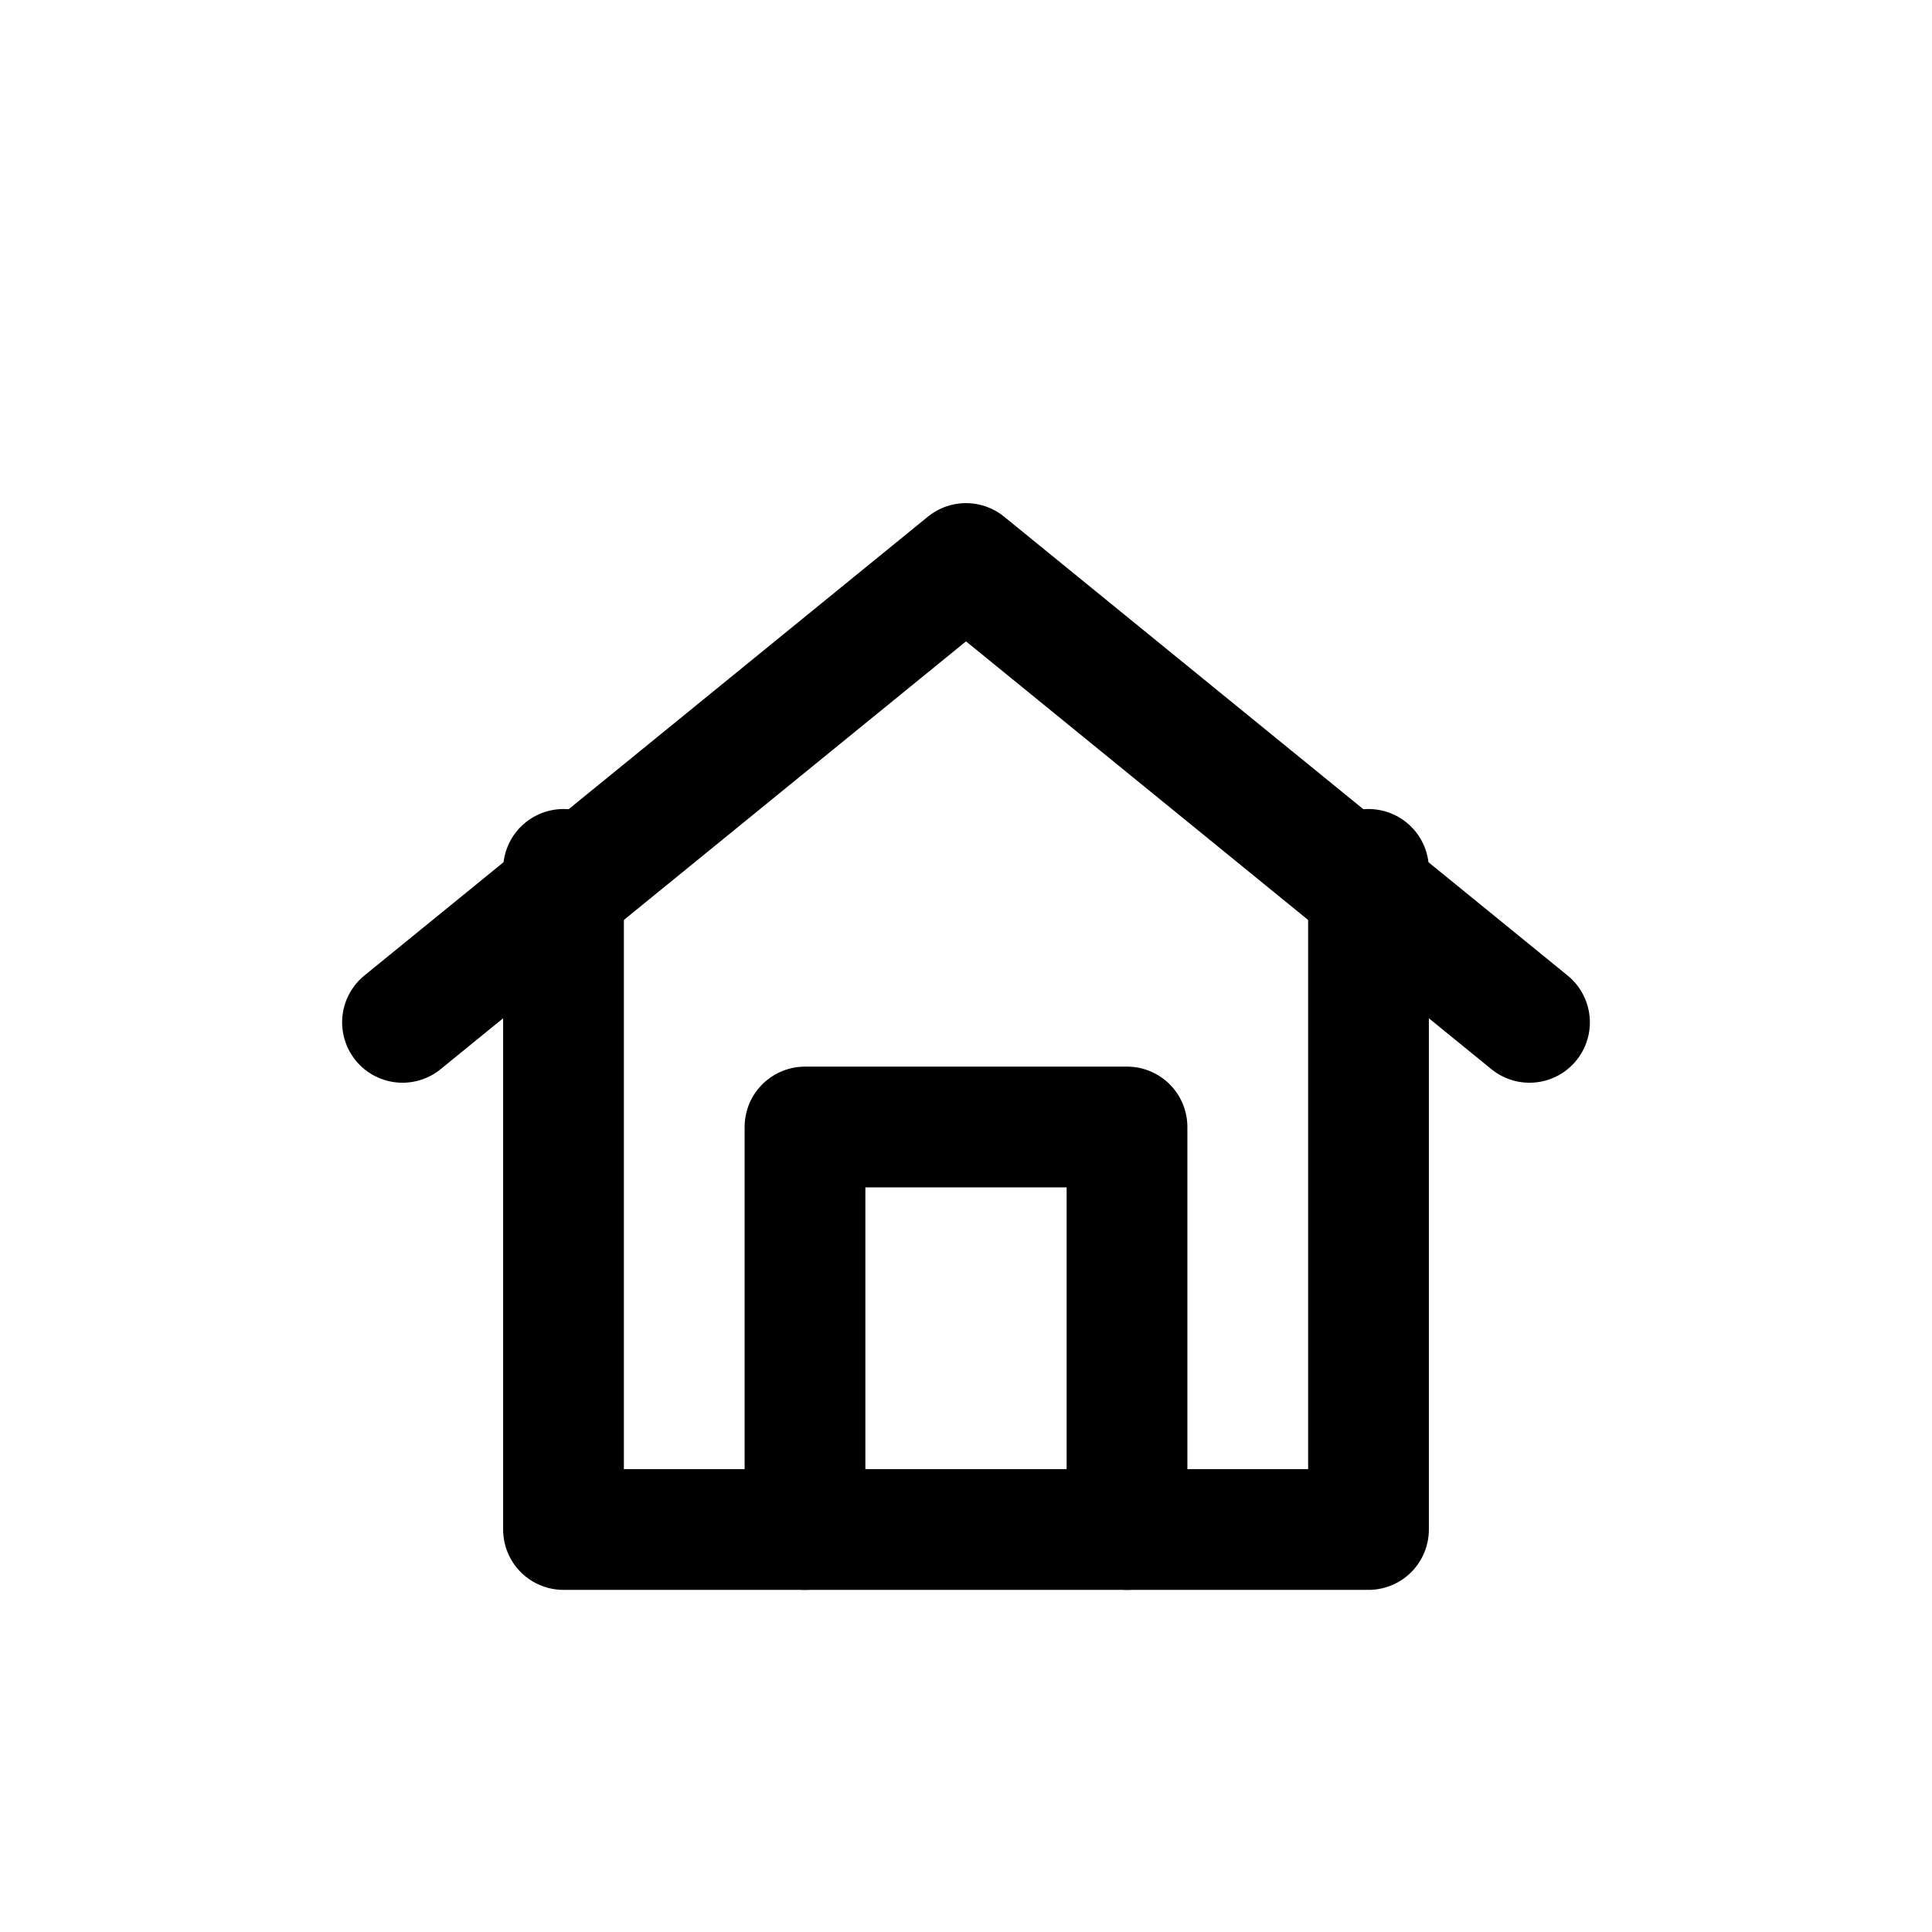
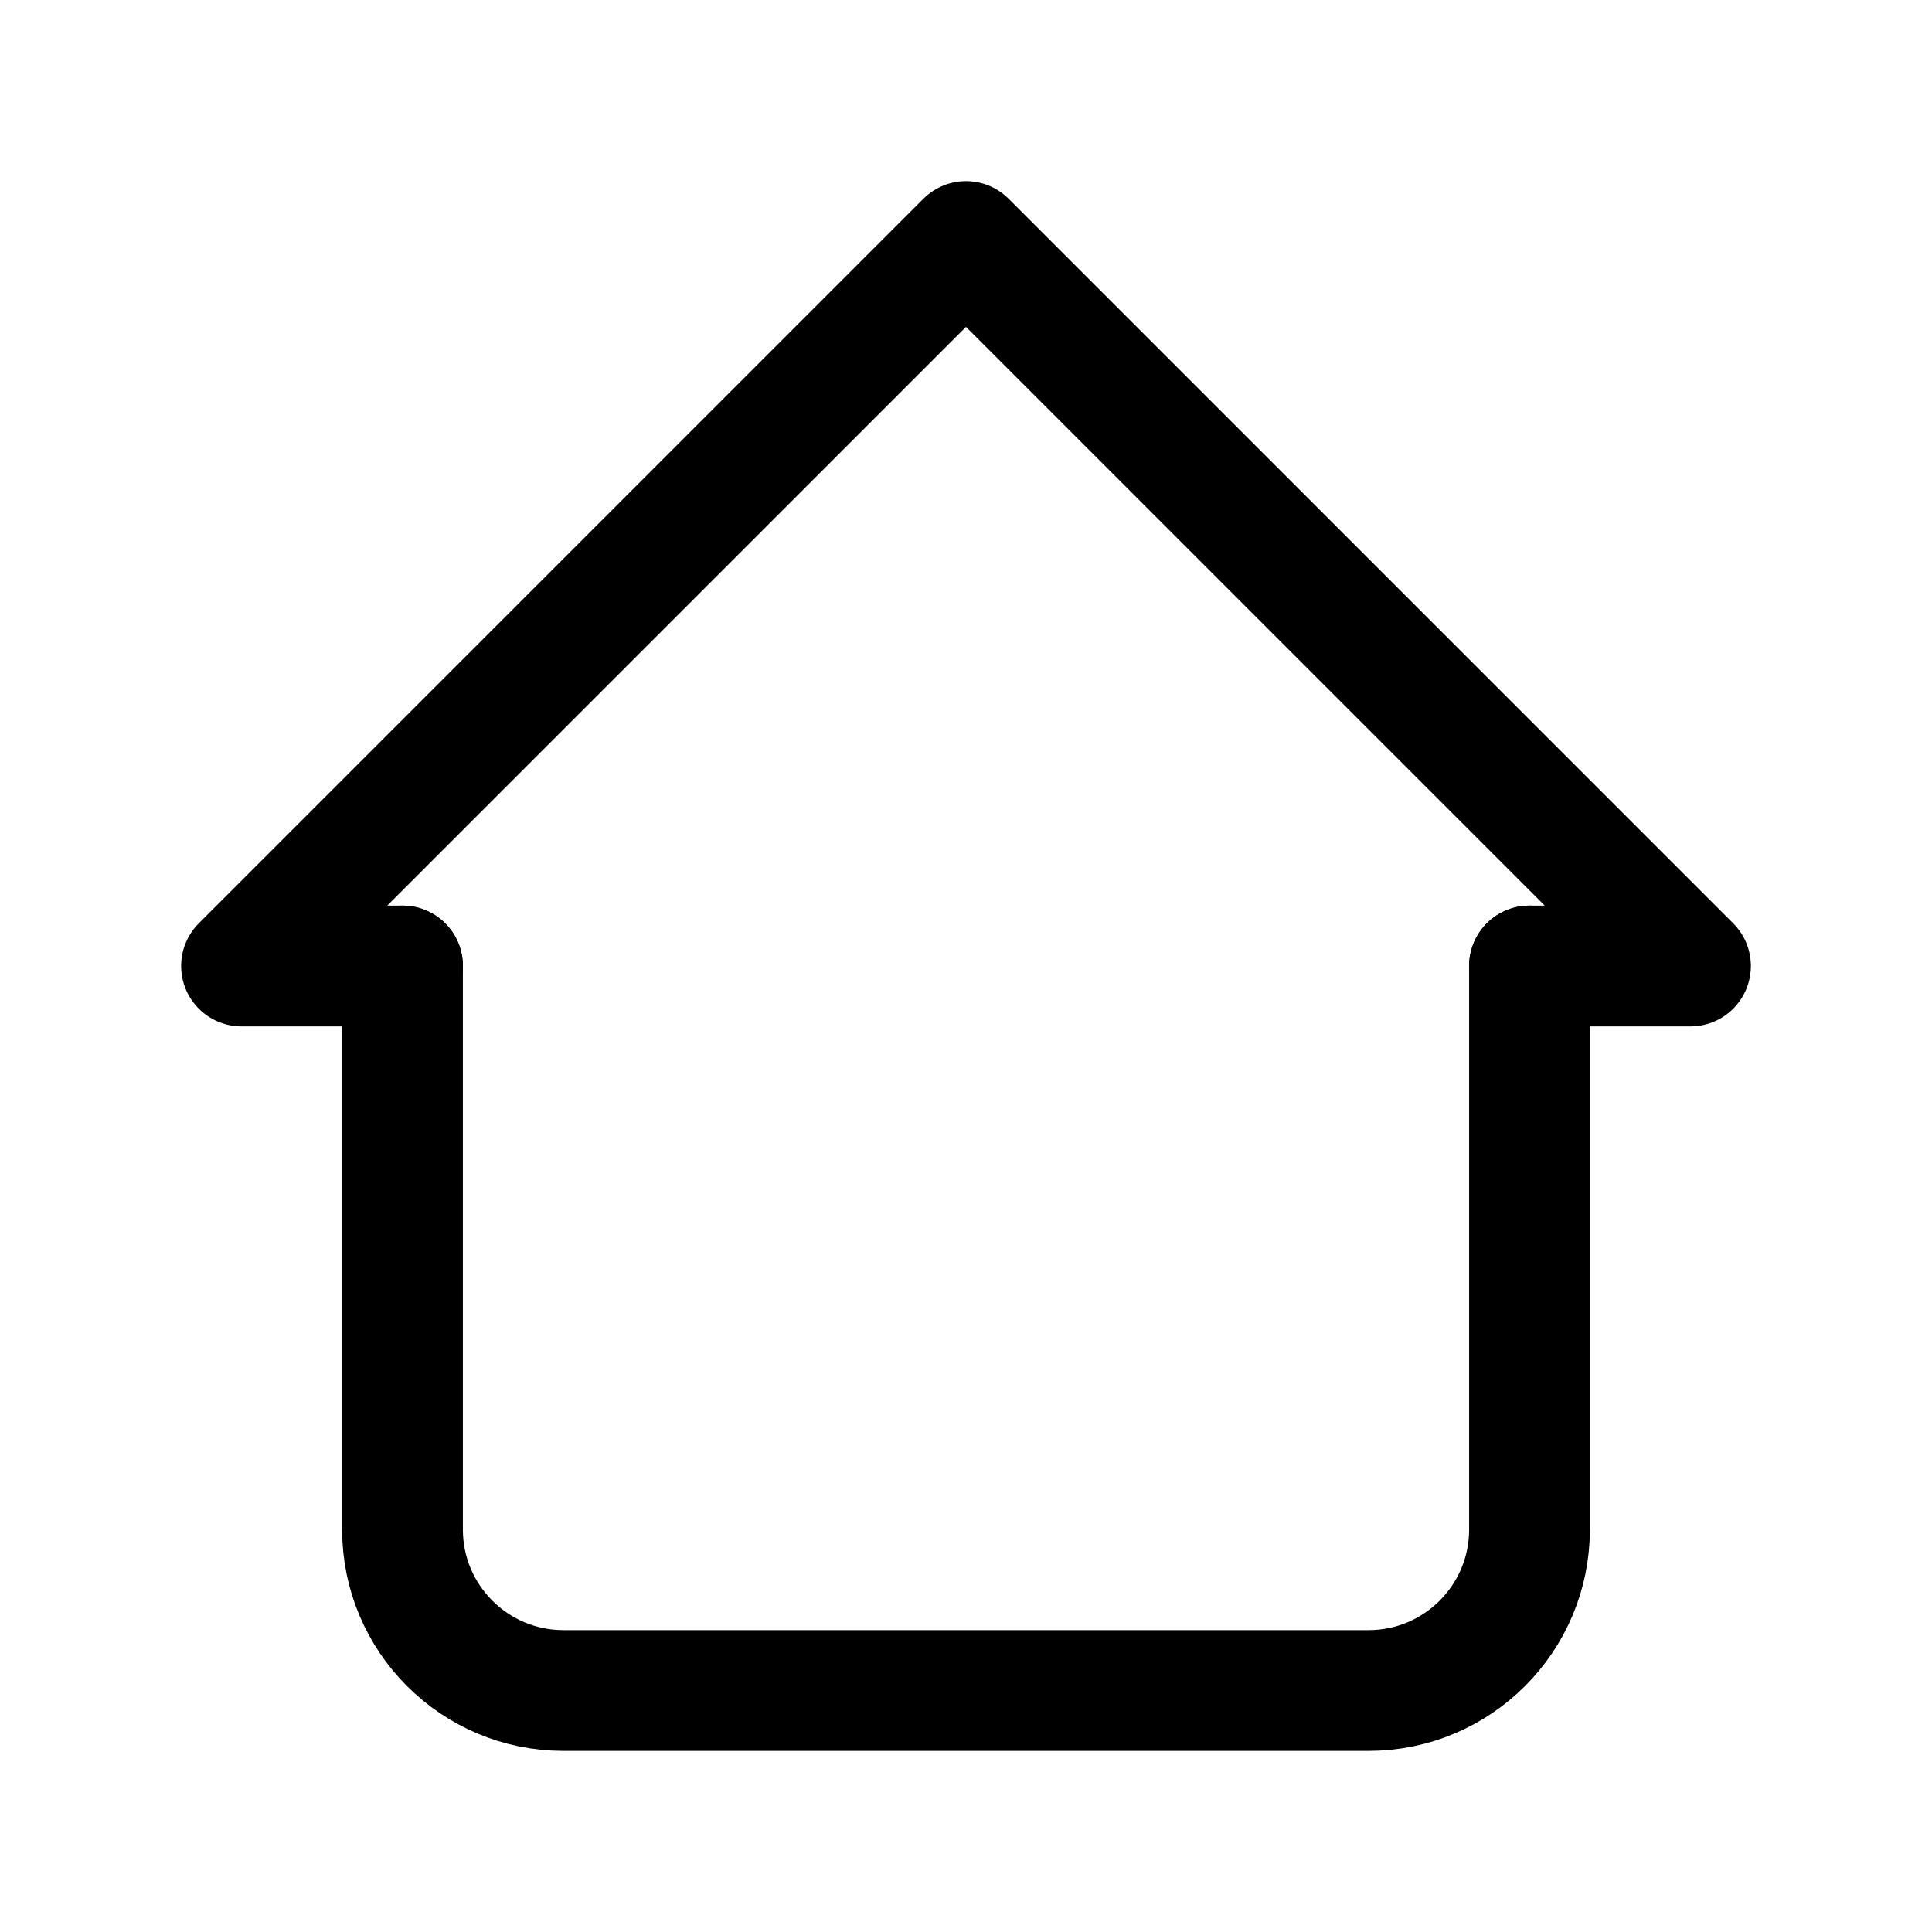
<svg xmlns="http://www.w3.org/2000/svg" width="24" height="24" viewBox="0 0 24 24" fill="none" stroke="currentColor" stroke-width="1.5" stroke-linecap="round" stroke-linejoin="round">
-   <path d="M5 12.7l7 -5.7l7 5.7" />
-   <path d="M7 10.8v8.2h10v-8.2" />
-   <path d="M10 19v-5h4v5" />
+   <path d="M5 12l-2 0l9 -9l9 9l-2 0" />
+   <path d="M5 12v7a2 2 0 0 0 2 2h10a2 2 0 0 0 2 -2v-7" />
</svg>
